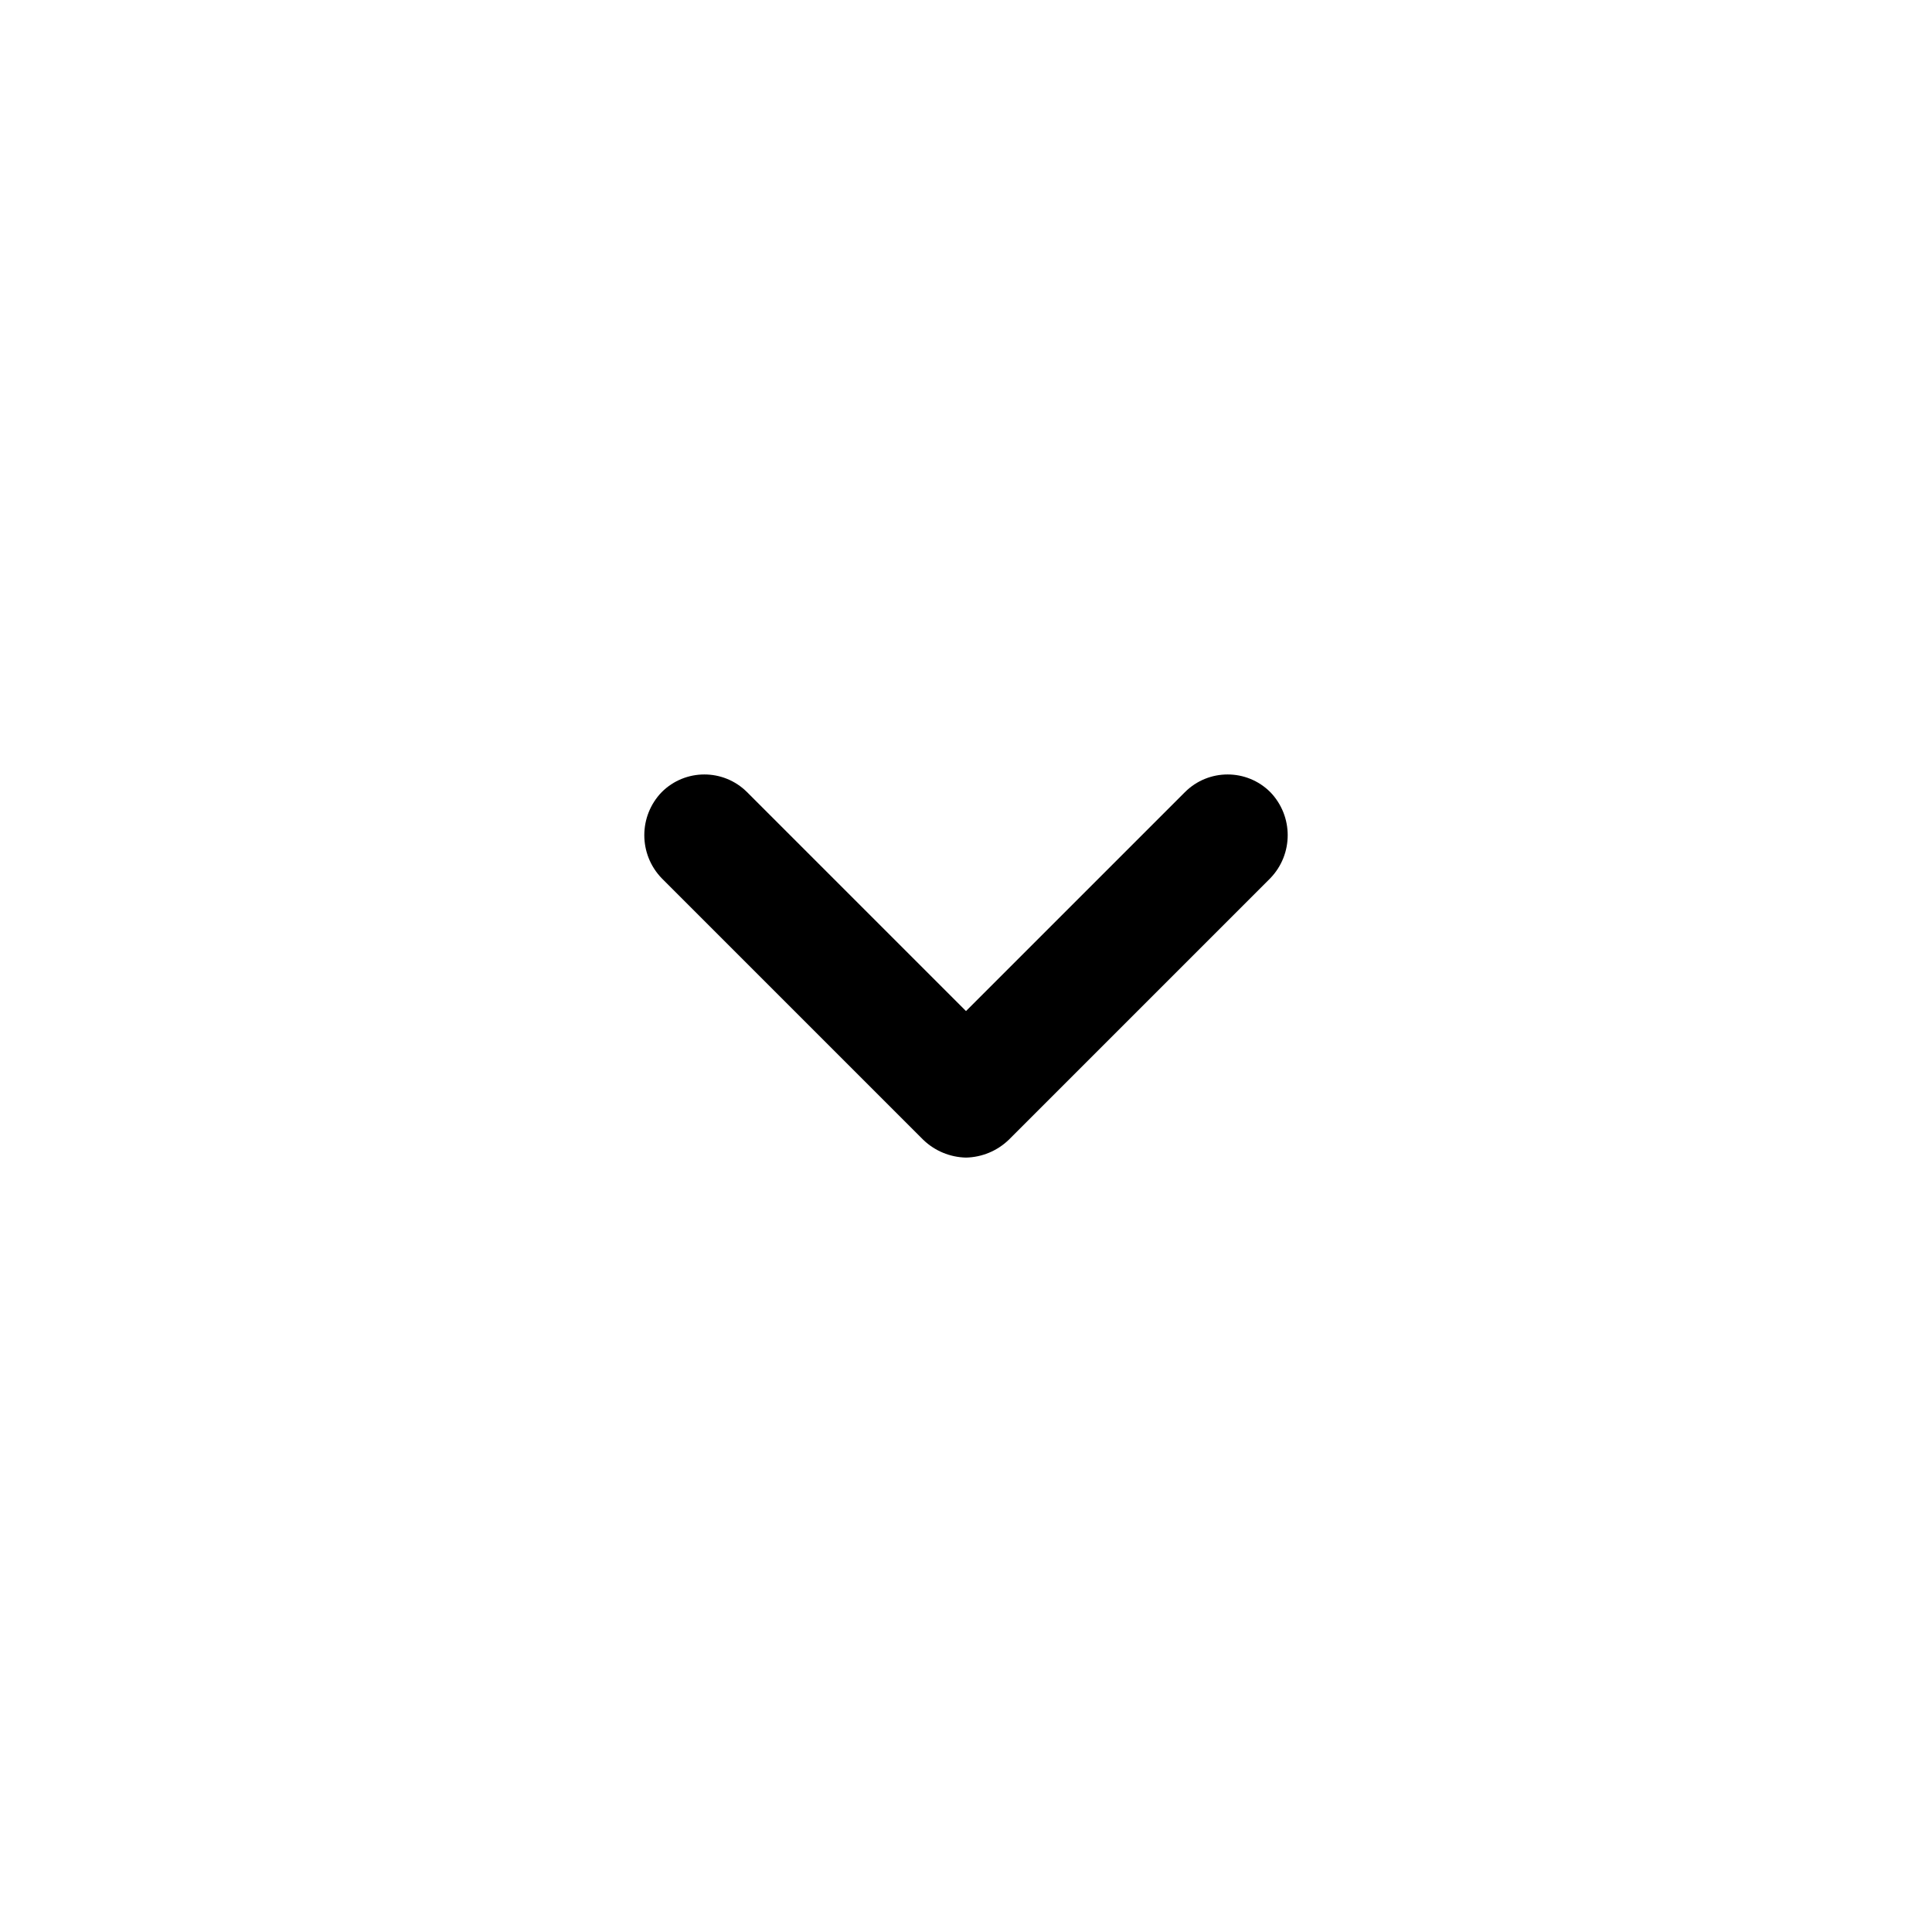
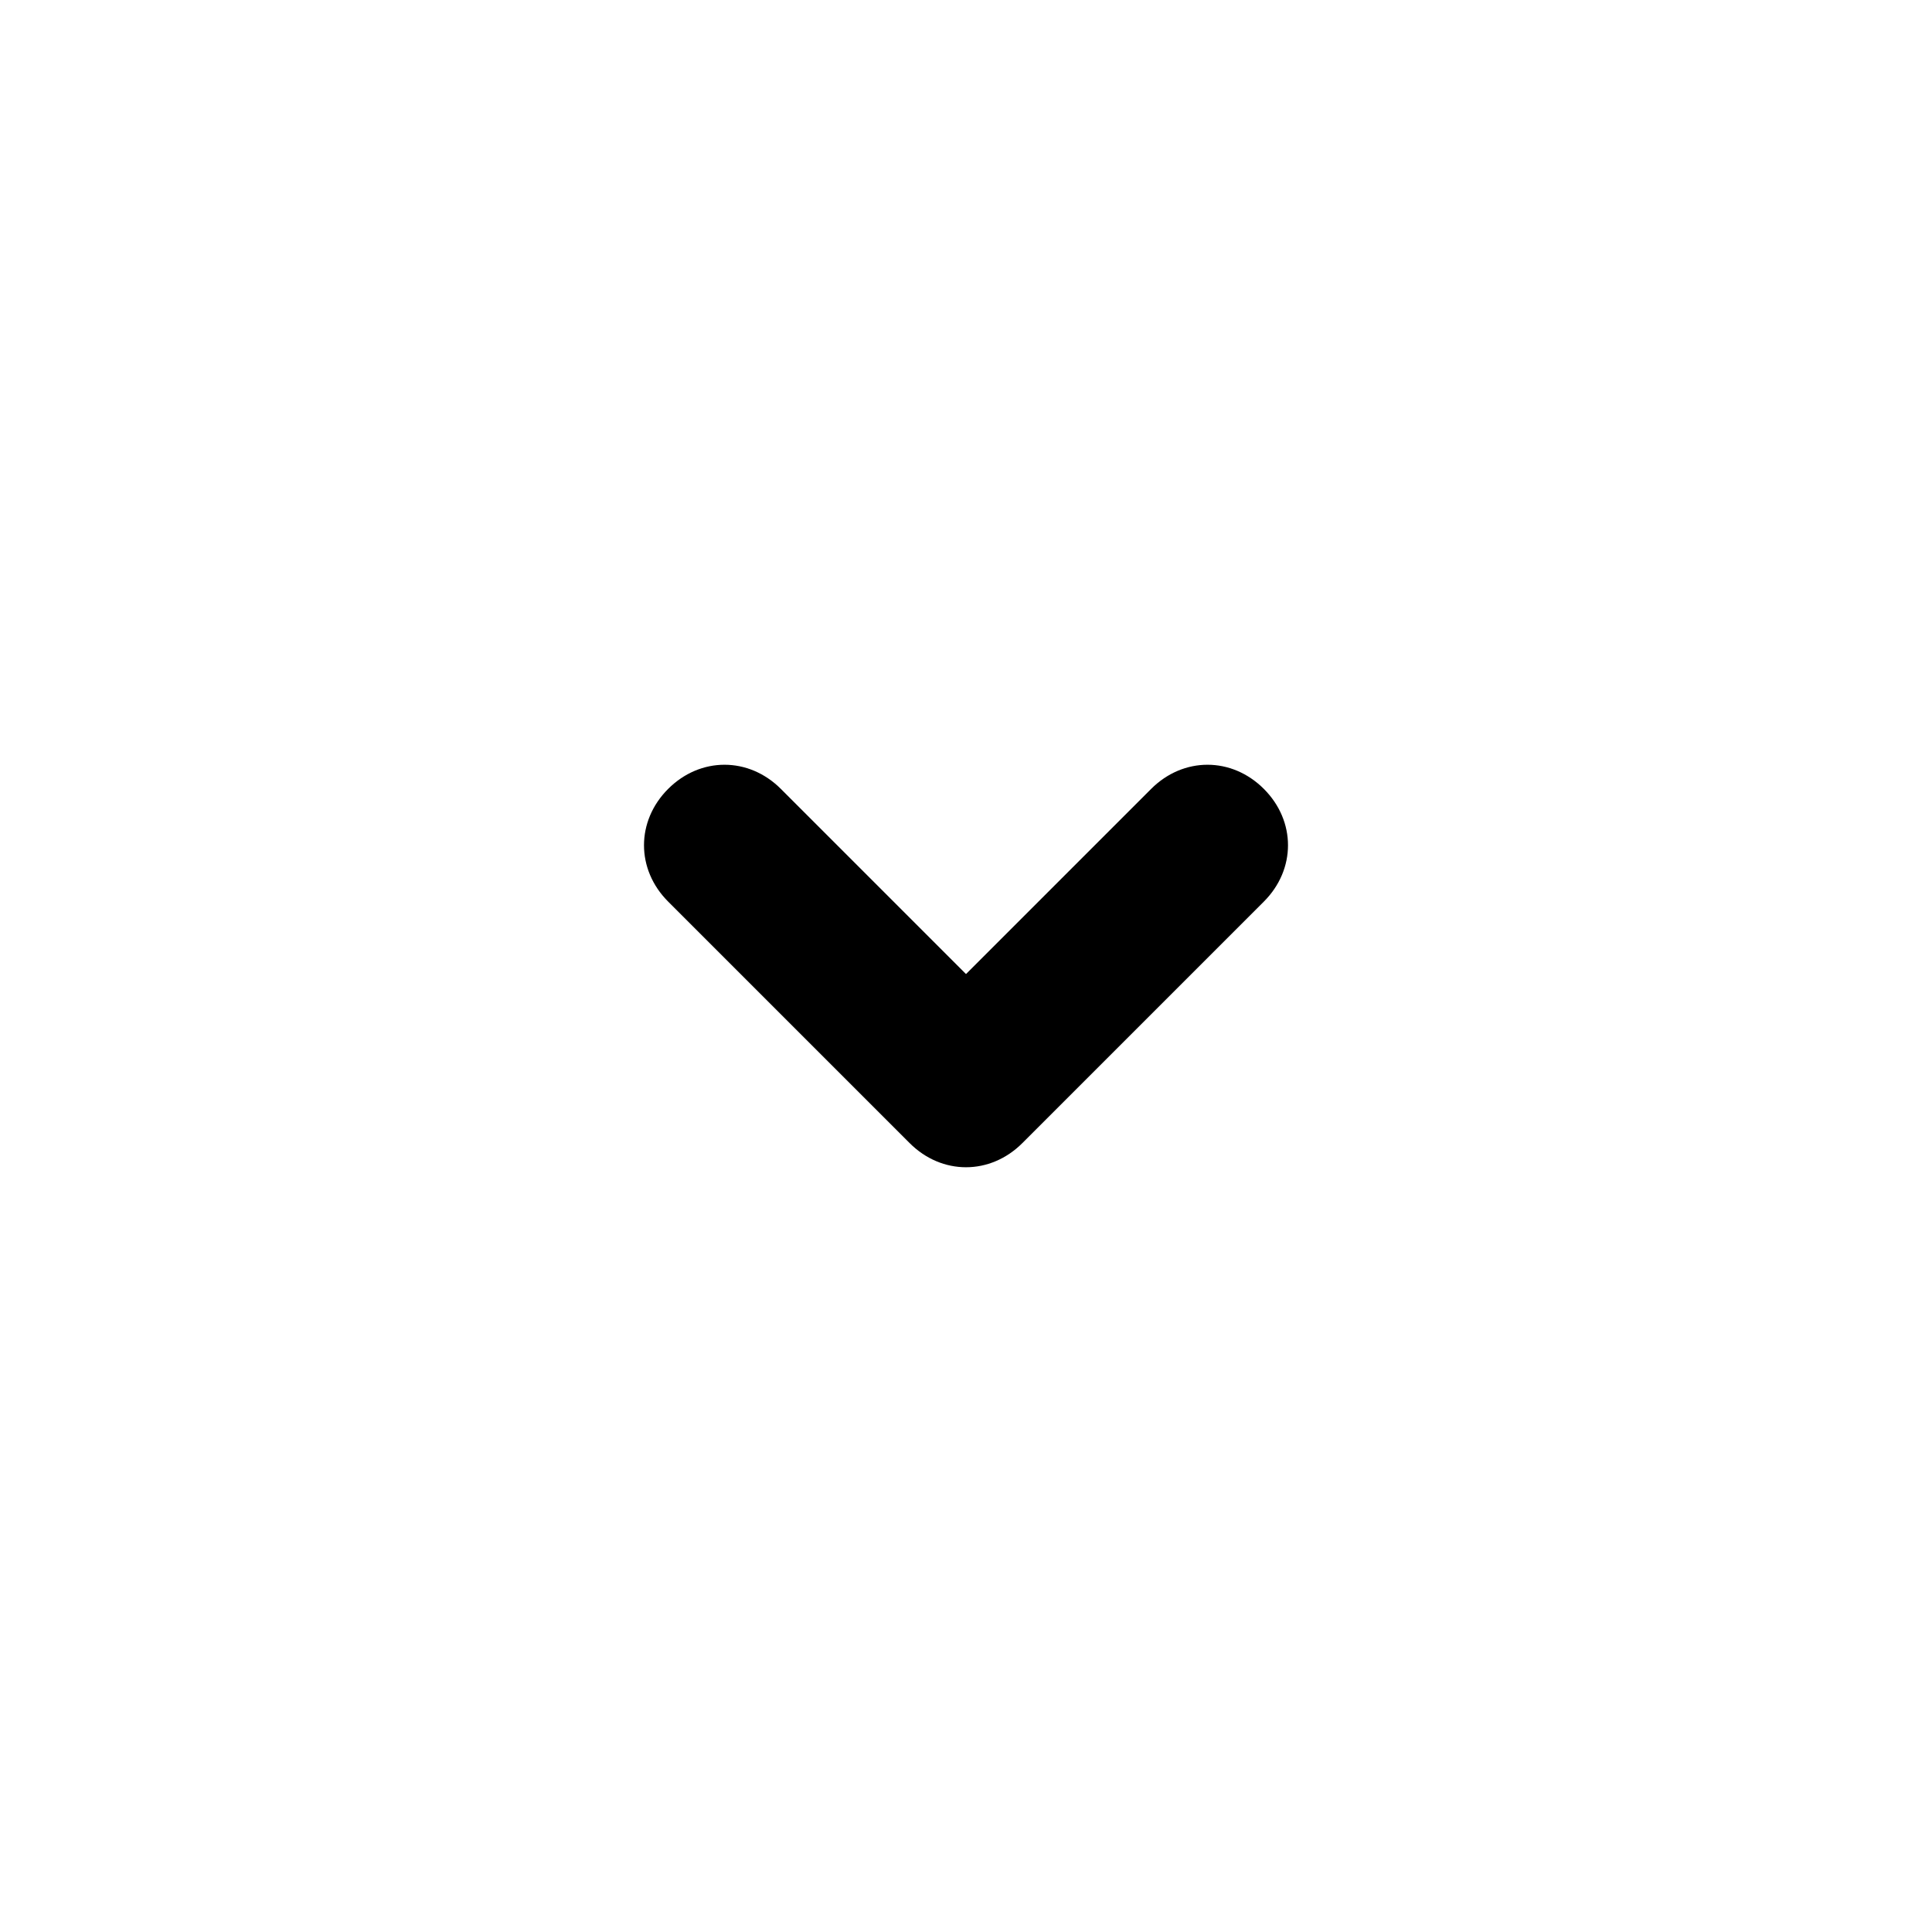
- <svg xmlns="http://www.w3.org/2000/svg" id="icons" viewBox="0 0 24 24">
-   <defs>
-     <style>.cls-1{fill:none;}</style>
-   </defs>
-   <rect id="canvas" class="cls-1" width="24" height="24" />
-   <path d="M12,14.38a.79.79,0,0,1-.53-.22L8.22,10.91a.77.77,0,0,1,0-1.07.75.75,0,0,1,1.06,0L12,12.56l2.72-2.72a.75.75,0,0,1,1.06,0,.77.77,0,0,1,0,1.07l-3.25,3.25A.79.79,0,0,1,12,14.38Z" />
+ <svg xmlns="http://www.w3.org/2000/svg" id="angle-down-s" viewBox="0 0 24 24" style="enable-background:new 0 0 24 24">
+   <rect id="bg" width="24" height="24" style="opacity:0;fill:#f2f2f2" />
+   <path id="path" d="M11.3 14.2c.4.4 1 .4 1.4 0l3-3c.4-.4.4-1 0-1.4-.4-.4-1-.4-1.4 0L12 12.1 9.7 9.8c-.4-.4-1-.4-1.4 0-.4.4-.4 1 0 1.4l3 3z" />
</svg>
